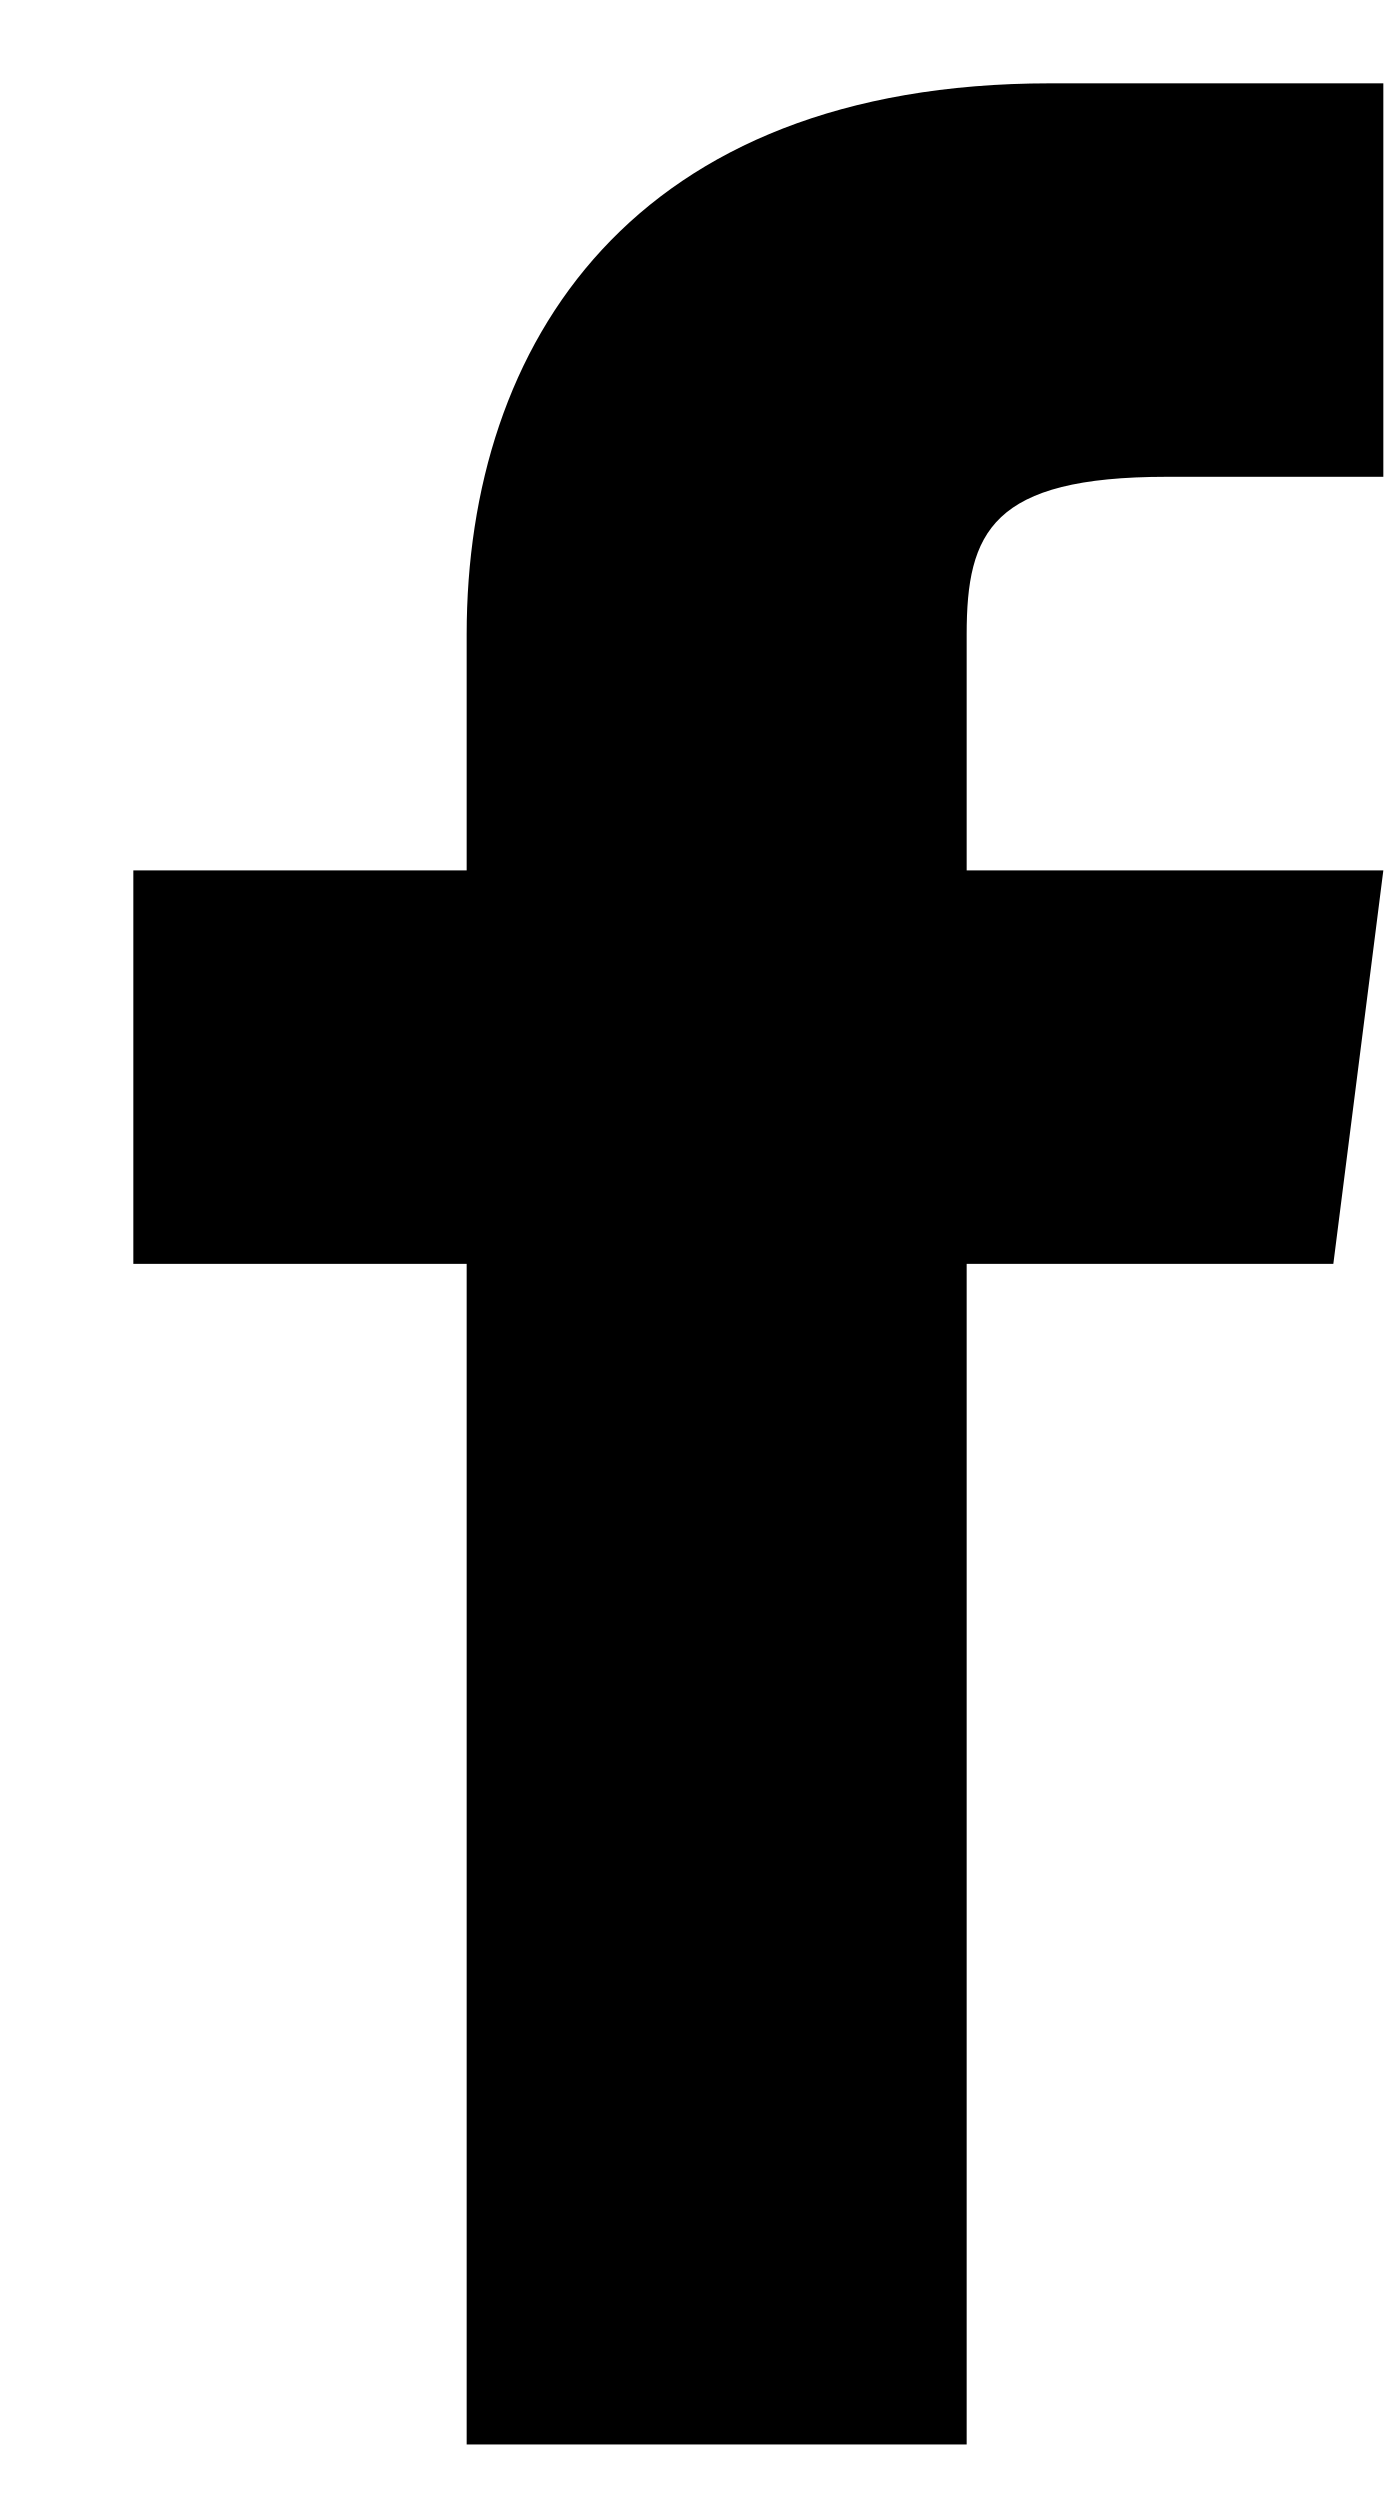
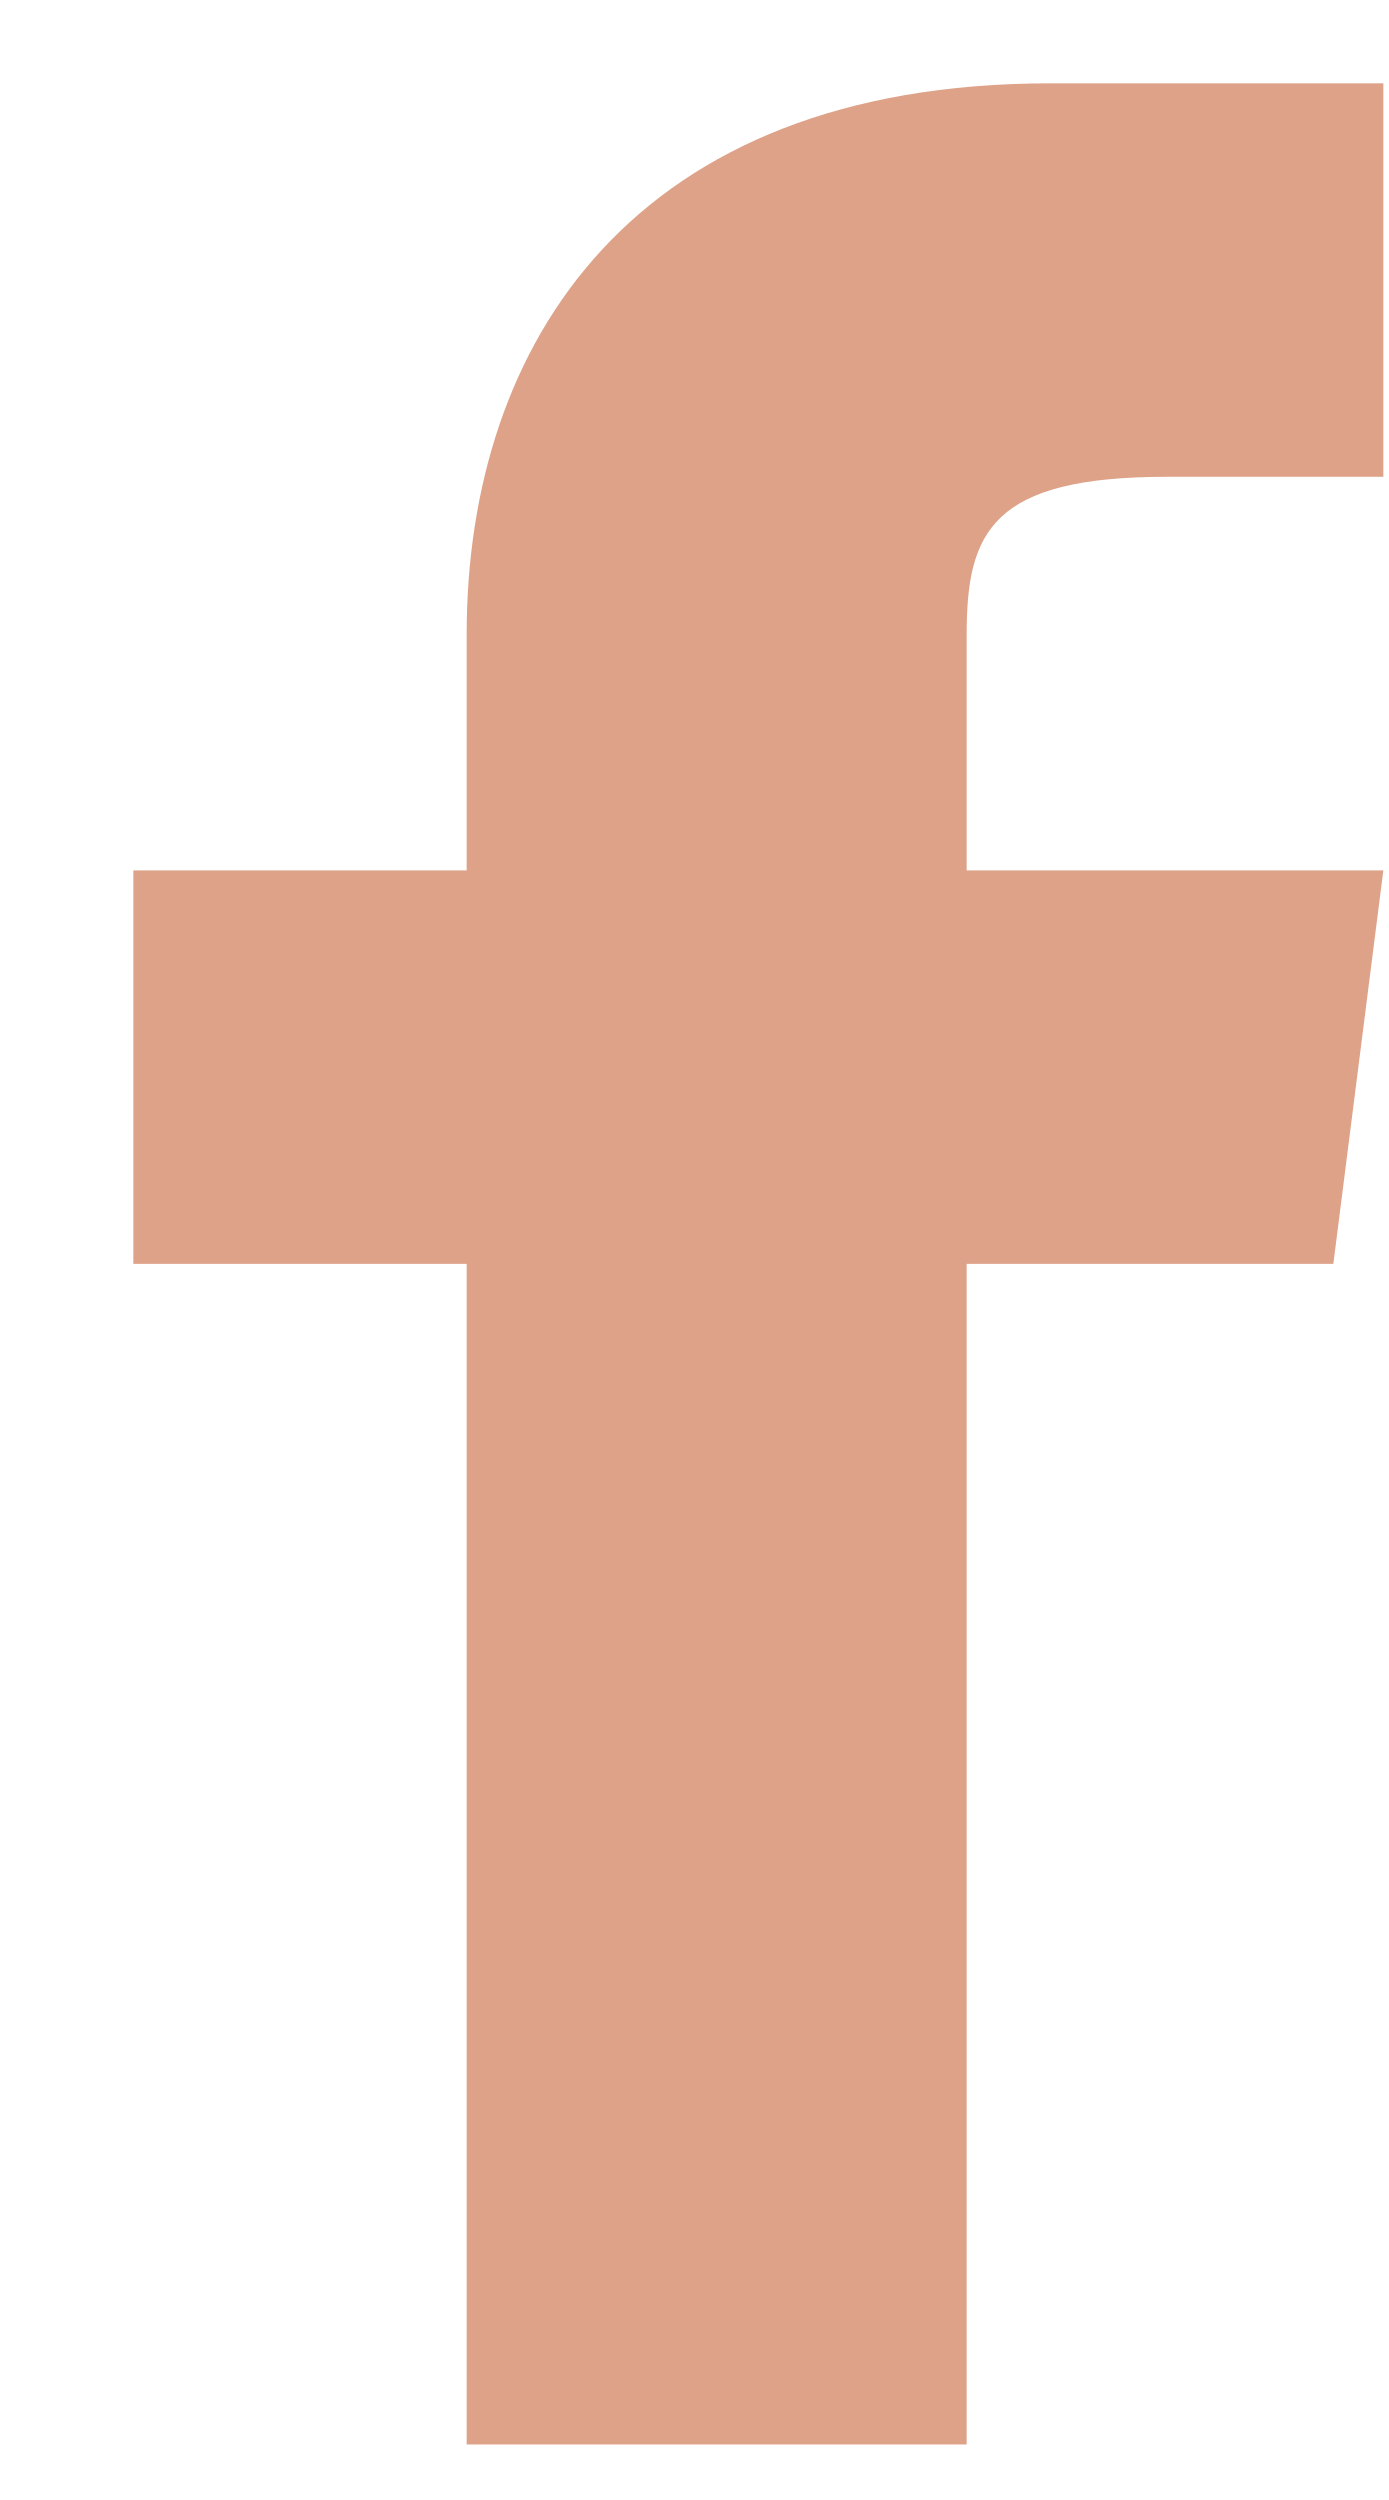
- <svg xmlns="http://www.w3.org/2000/svg" width="10" height="18" viewBox="0 0 10 18">
-   <path d="M6.96 6.267v-1.7c0-.737.18-1.134 1.44-1.134h1.56V.6h-2.4c-3 0-4.2 1.87-4.2 3.967v1.7H.96V9.1h2.4v8.5h3.6V9.1H9.6l.36-2.833h-3z" />
+ <svg xmlns="http://www.w3.org/2000/svg" width="10" height="18" viewBox="0 0 10 18" fill="none">
+   <path d="M6.96 6.267V4.567C6.96 3.83 7.14 3.433 8.4 3.433H9.96V0.6H7.56C4.56 0.6 3.36 2.47 3.36 4.567V6.267H0.96V9.1H3.36V17.6H6.96V9.1H9.6L9.96 6.267H6.96Z" fill="#DDA288" />
</svg>
